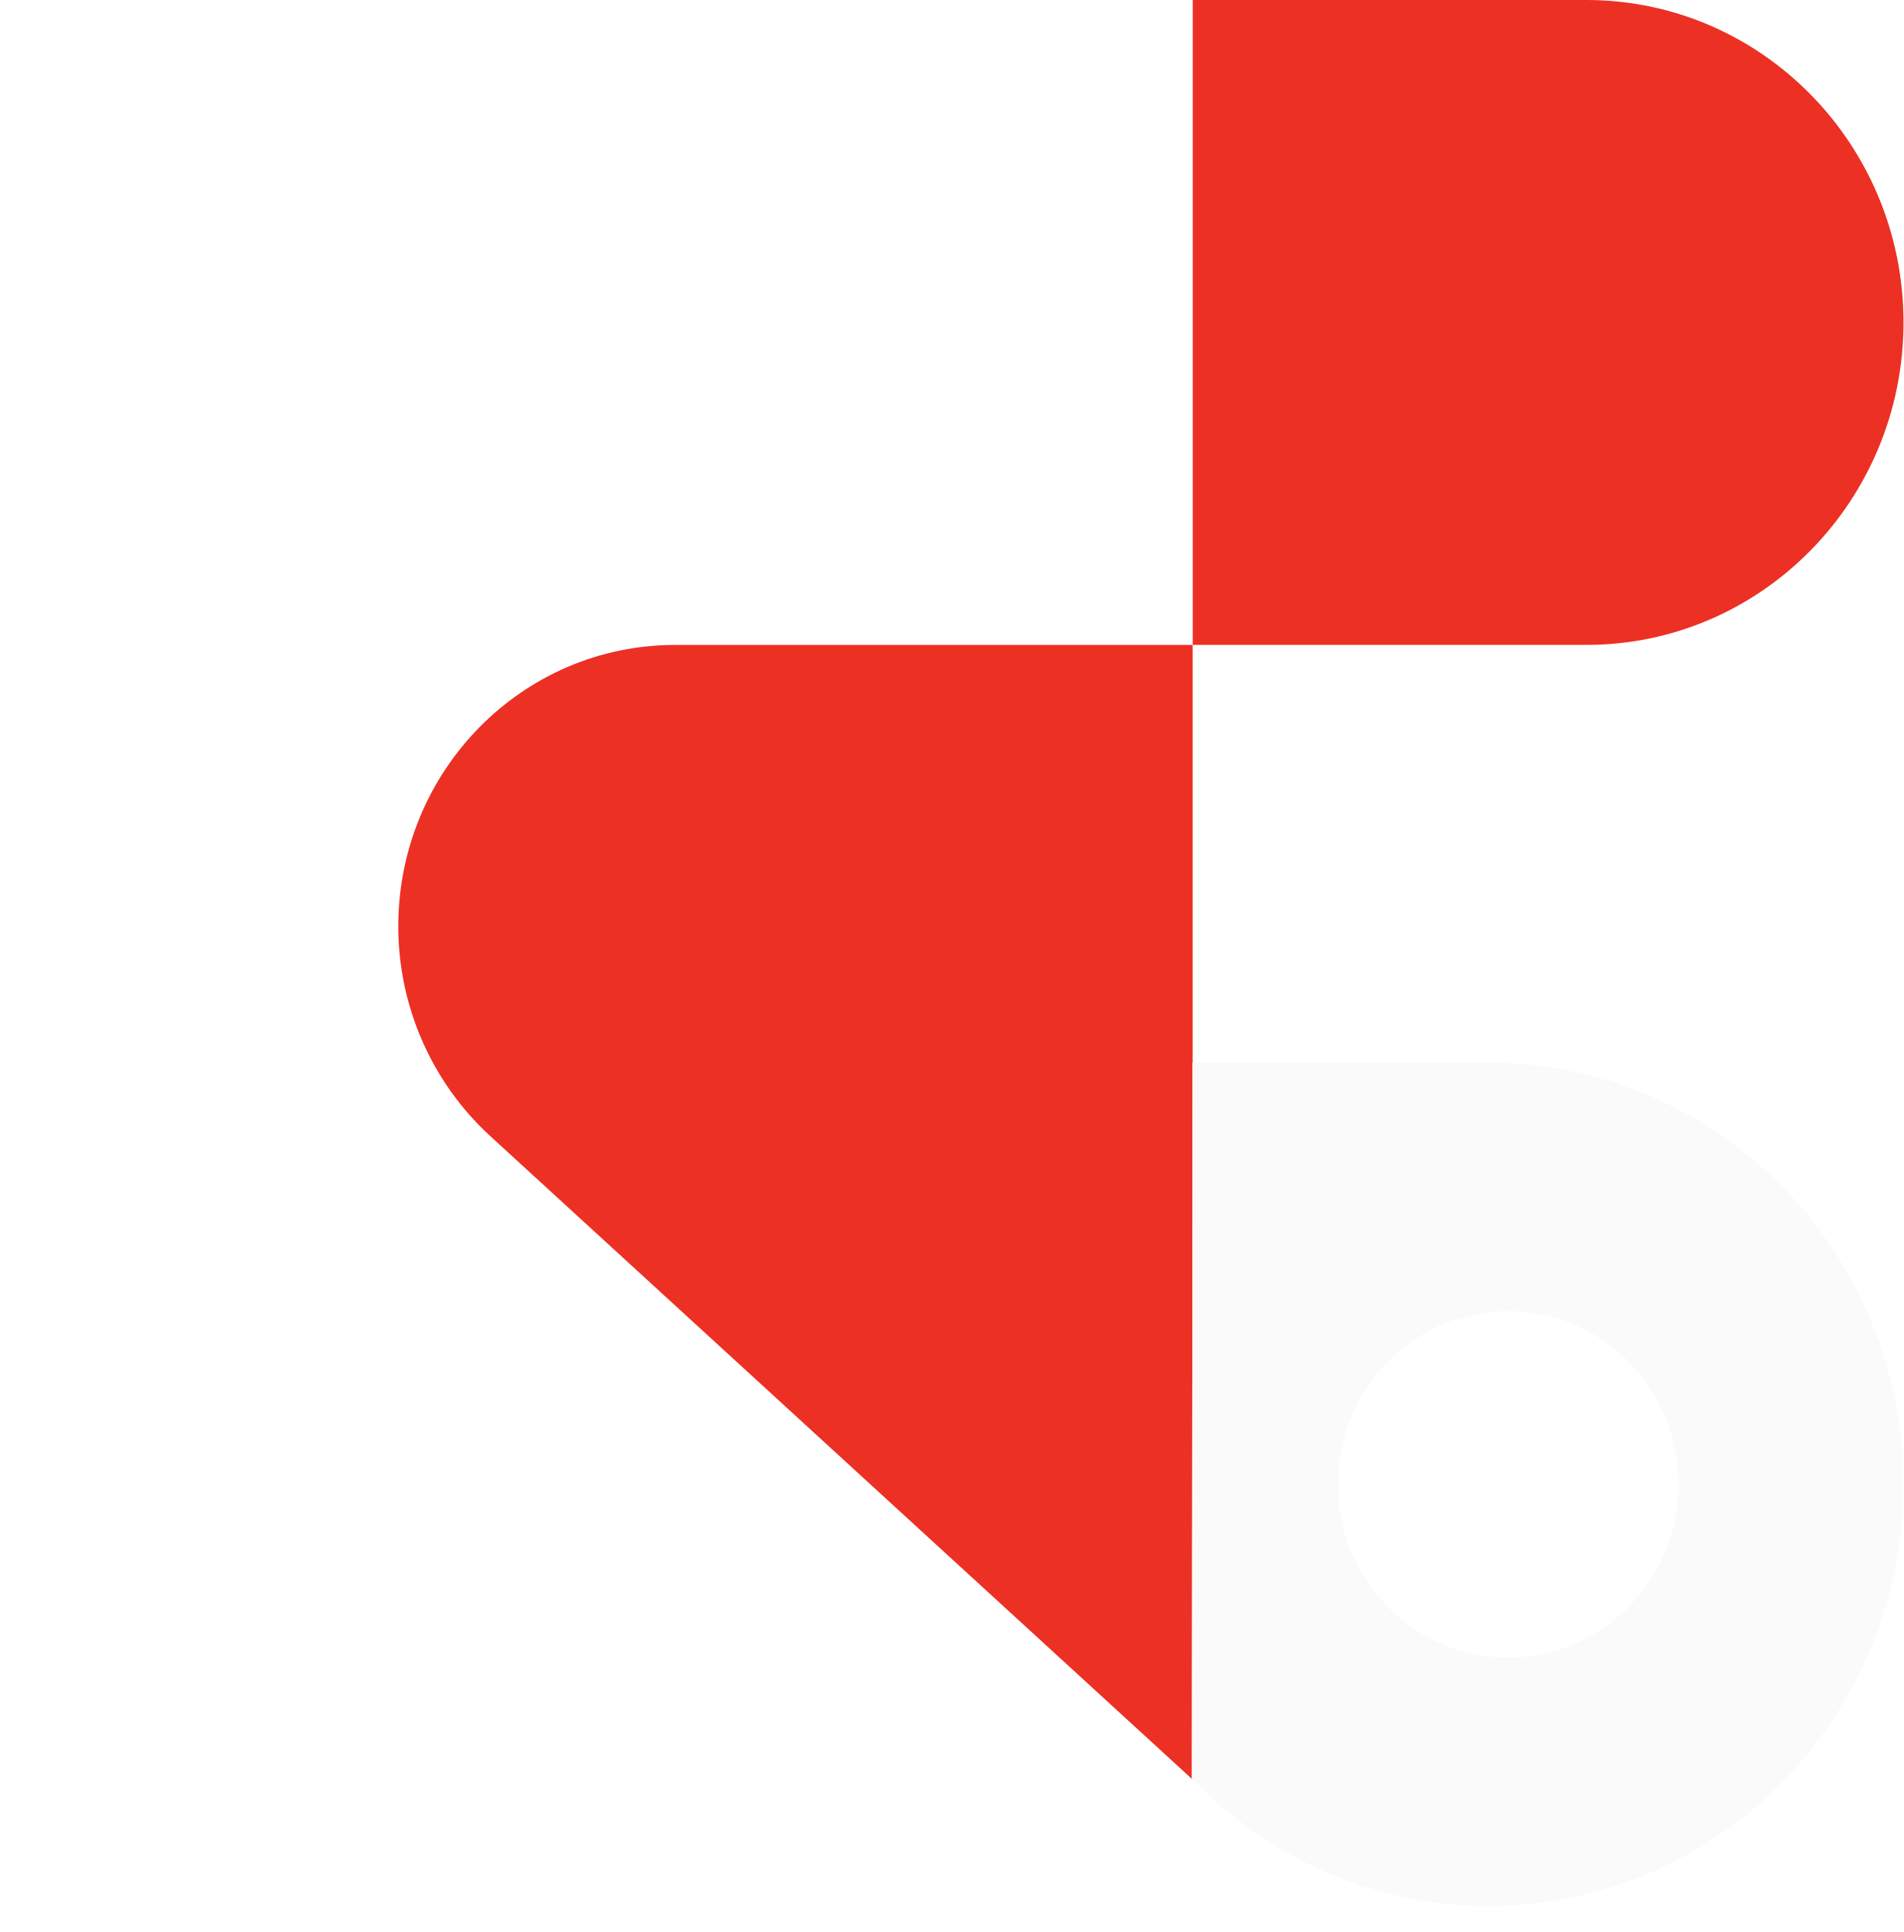
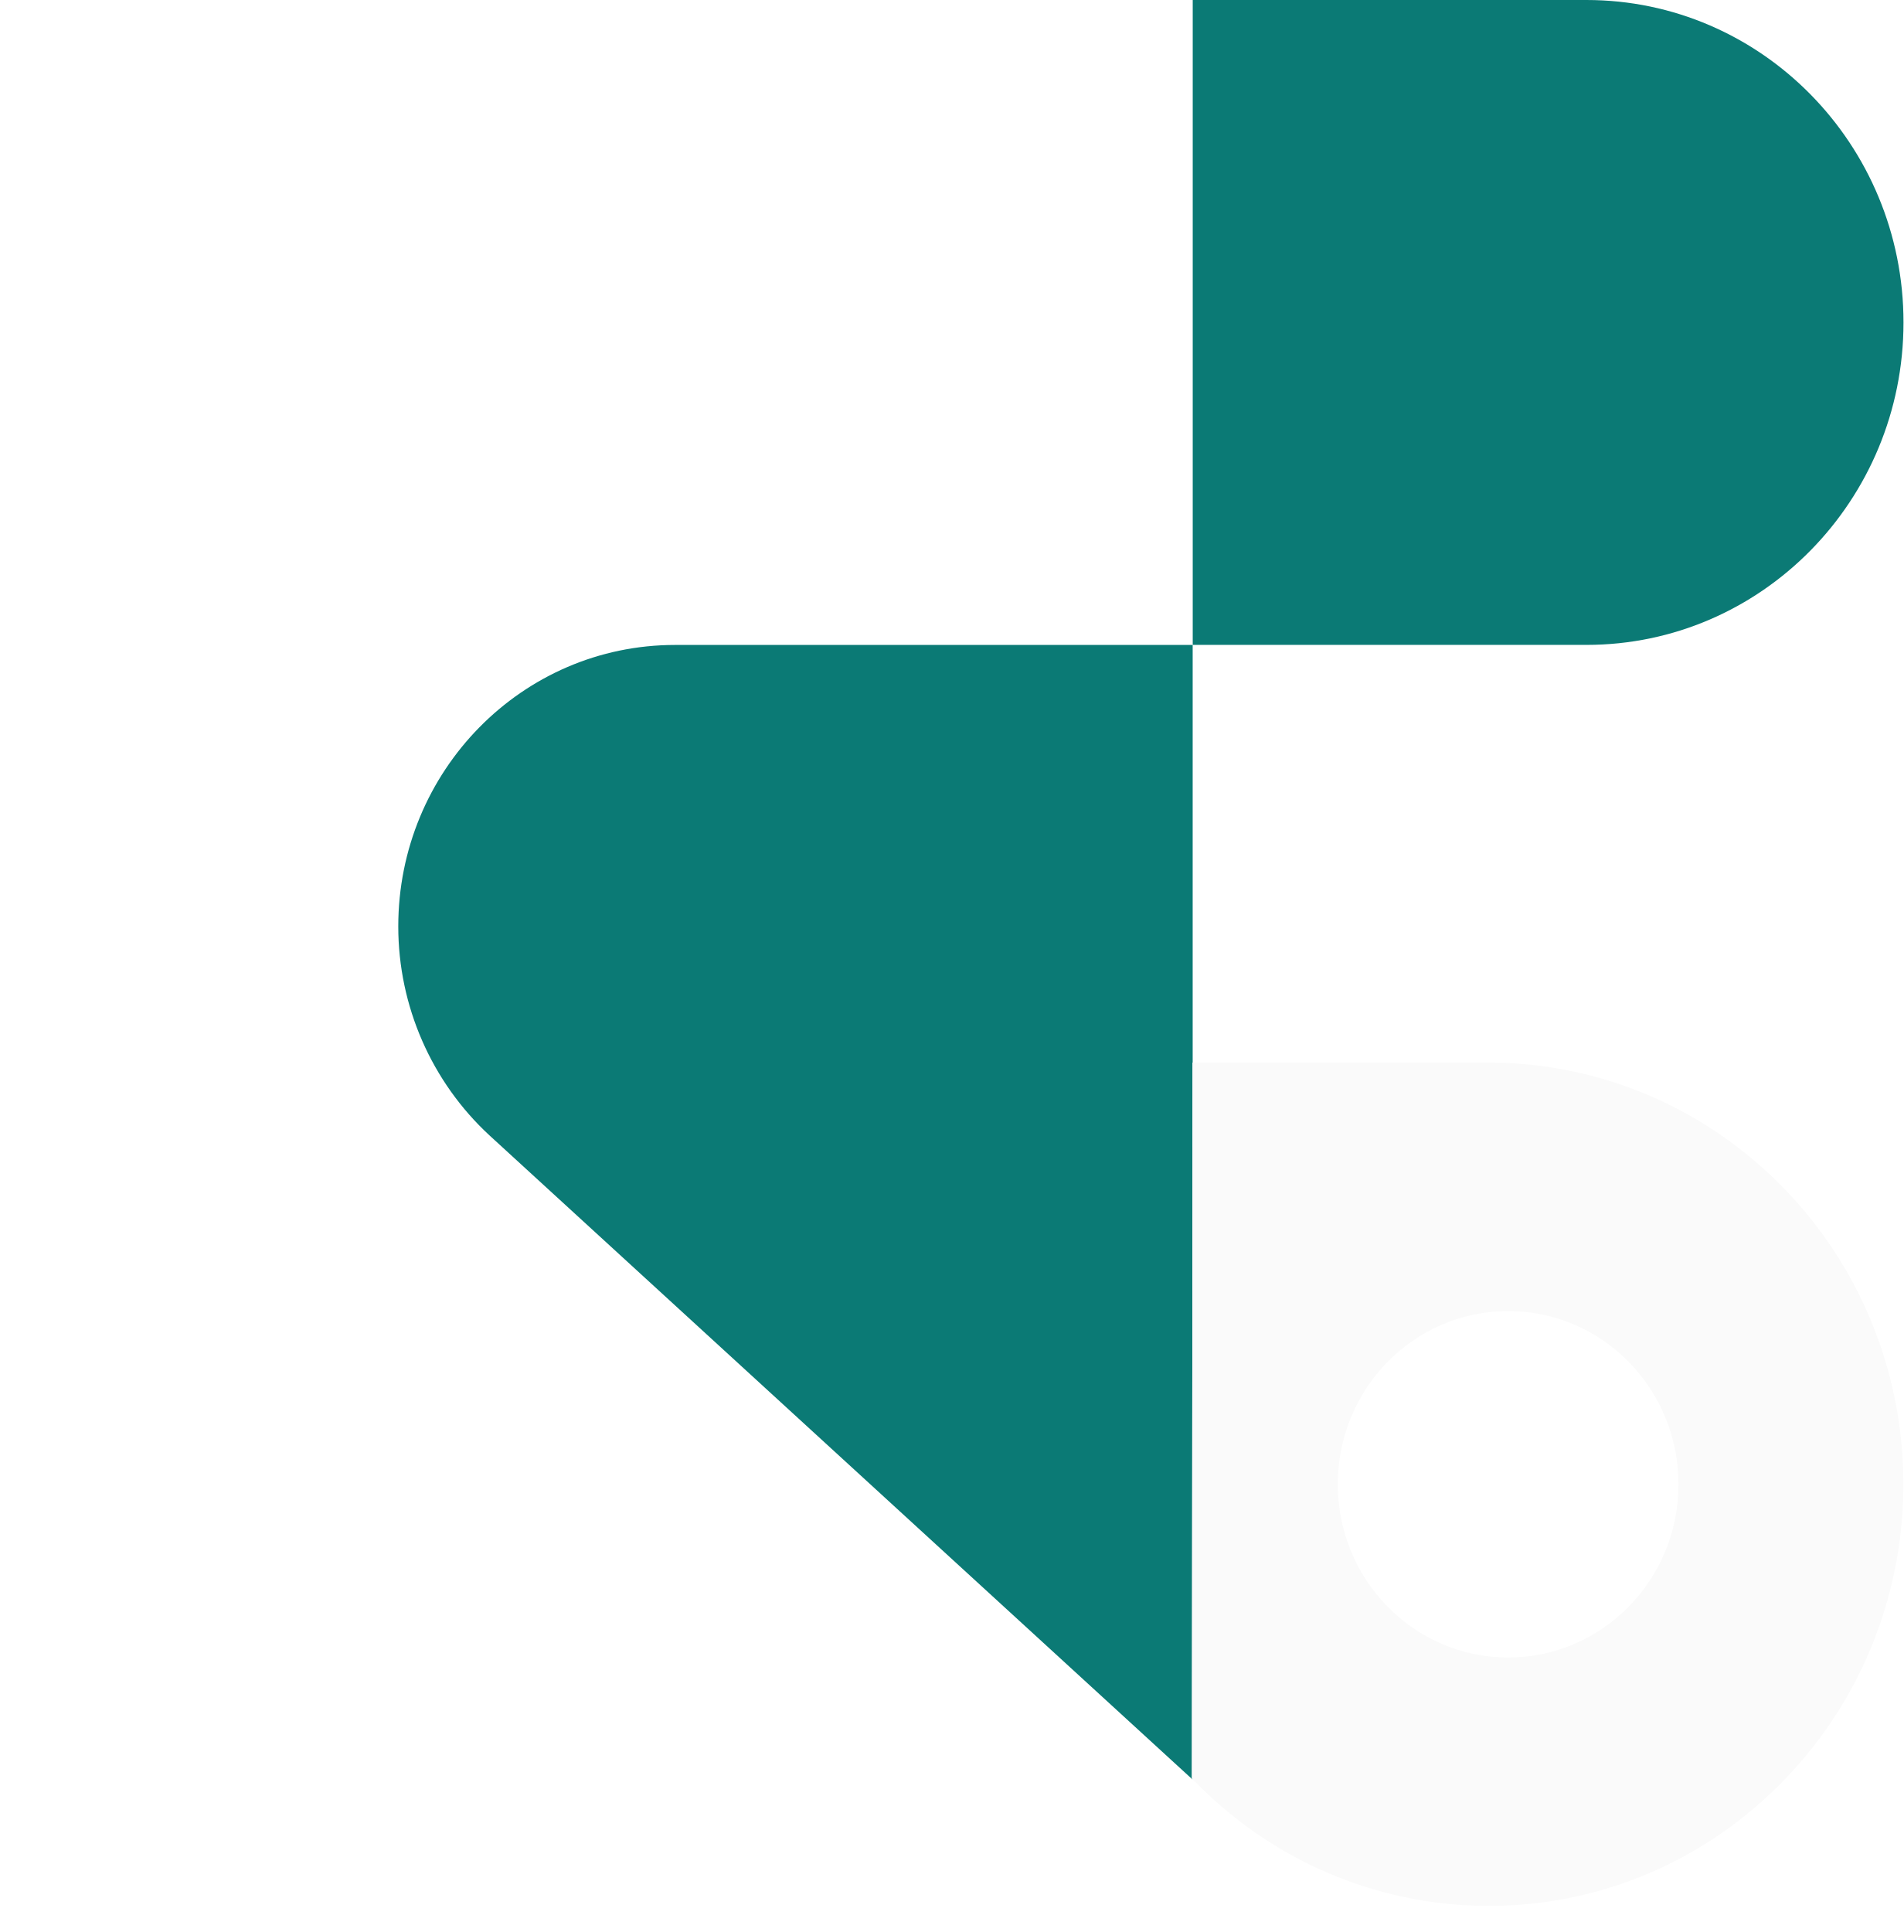
<svg xmlns="http://www.w3.org/2000/svg" width="67" height="68" viewBox="0 0 67 68" fill="none">
-   <path d="M41.982 62.61V22.7H23.762C18.38 22.7 14.019 27.135 14.019 32.608C14.019 35.407 15.191 38.082 17.235 39.967L41.968 62.624L41.982 62.61Z" fill="#ED3024" />
-   <path d="M55.843 22.698H41.984V0H55.843C62.002 0 67.003 5.086 67.003 11.349C67.003 17.613 62.002 22.698 55.843 22.698Z" fill="#ED3024" />
+   <path d="M41.982 62.61V22.7H23.762C18.38 22.7 14.019 27.135 14.019 32.608C14.019 35.407 15.191 38.082 17.235 39.967L41.968 62.624L41.982 62.61Z" fill="#0b7a75" />
+   <path d="M55.843 22.698H41.984V0H55.843C62.002 0 67.003 5.086 67.003 11.349C67.003 17.613 62.002 22.698 55.843 22.698Z" fill="#0b7a75" />
  <path d="M52.405 37.4H41.981L41.954 62.593C47.581 68.469 56.807 68.594 62.585 62.87C68.362 57.147 68.485 47.766 62.857 41.89C60.105 39.022 56.344 37.4 52.405 37.4ZM53.087 58.339C49.775 58.339 47.091 55.609 47.091 52.242C47.091 48.874 49.775 46.145 53.087 46.145C56.398 46.145 59.083 48.874 59.083 52.242C59.083 55.609 56.398 58.339 53.087 58.339Z" fill="#FAFAFA" />
  <path d="M43.303 37.4H41.981L41.954 62.593L42.199 62.815L43.316 37.414L43.303 37.4Z" fill="#FAFAFA" />
</svg>
